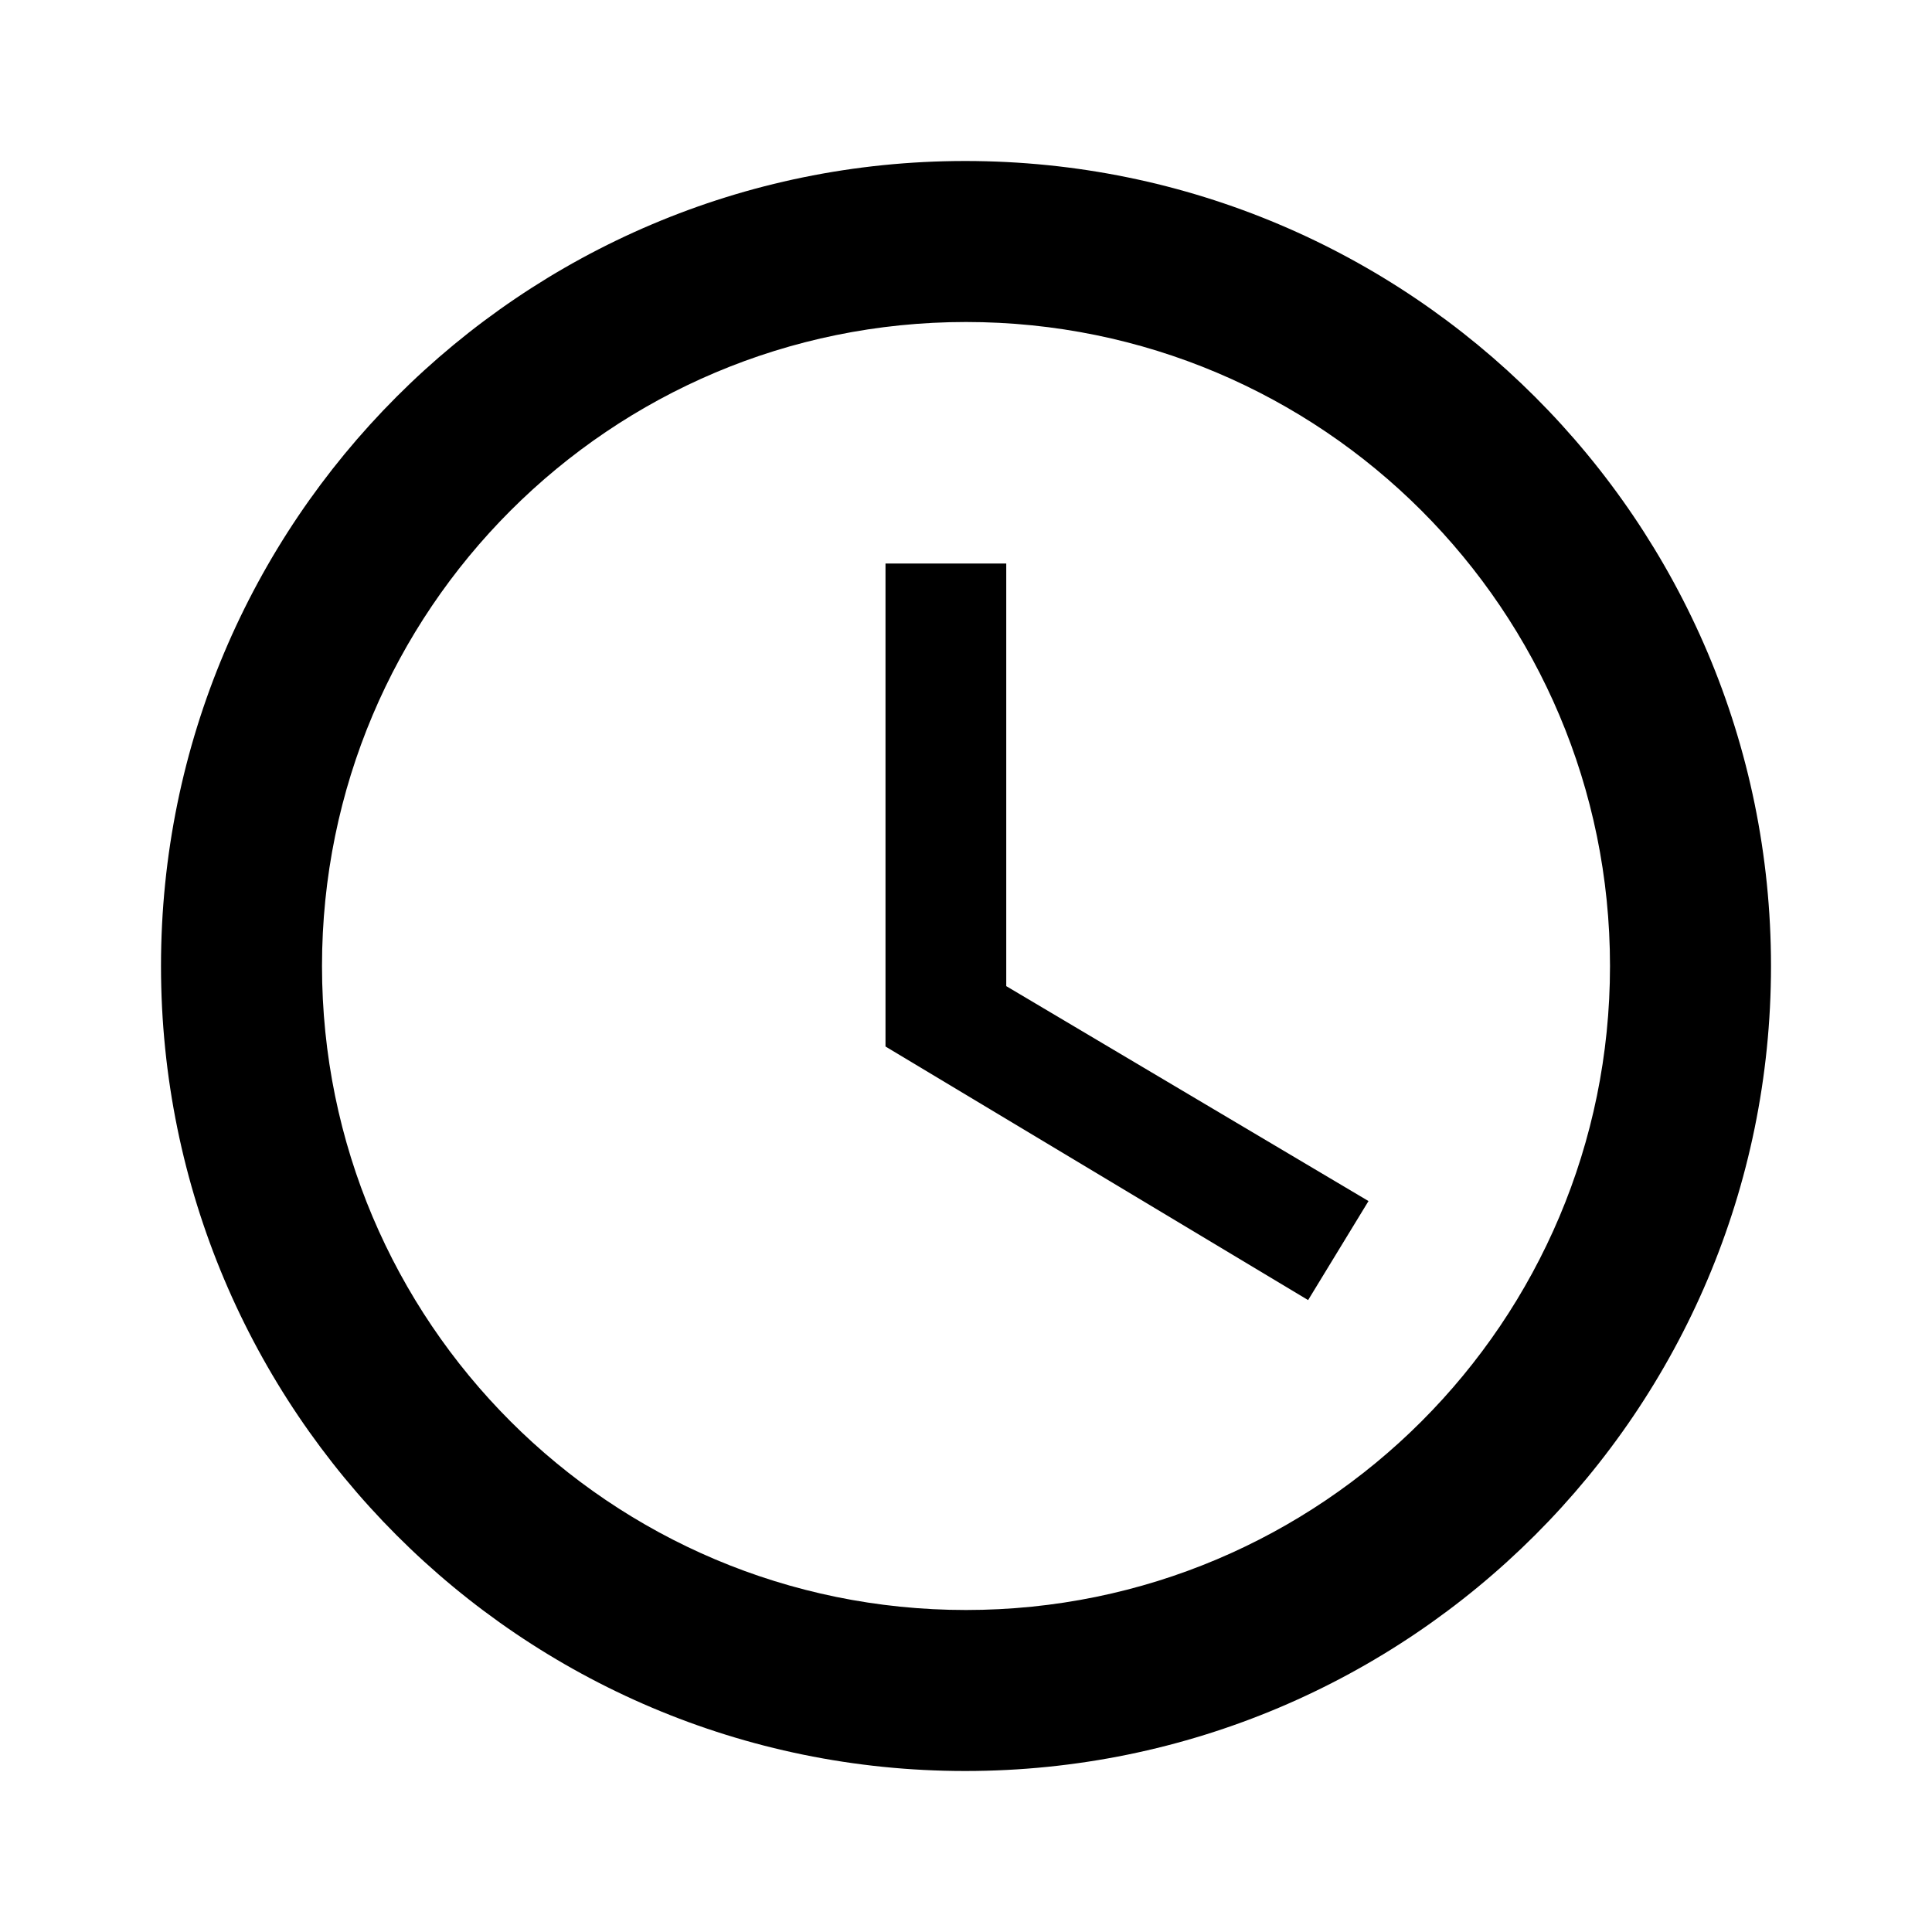
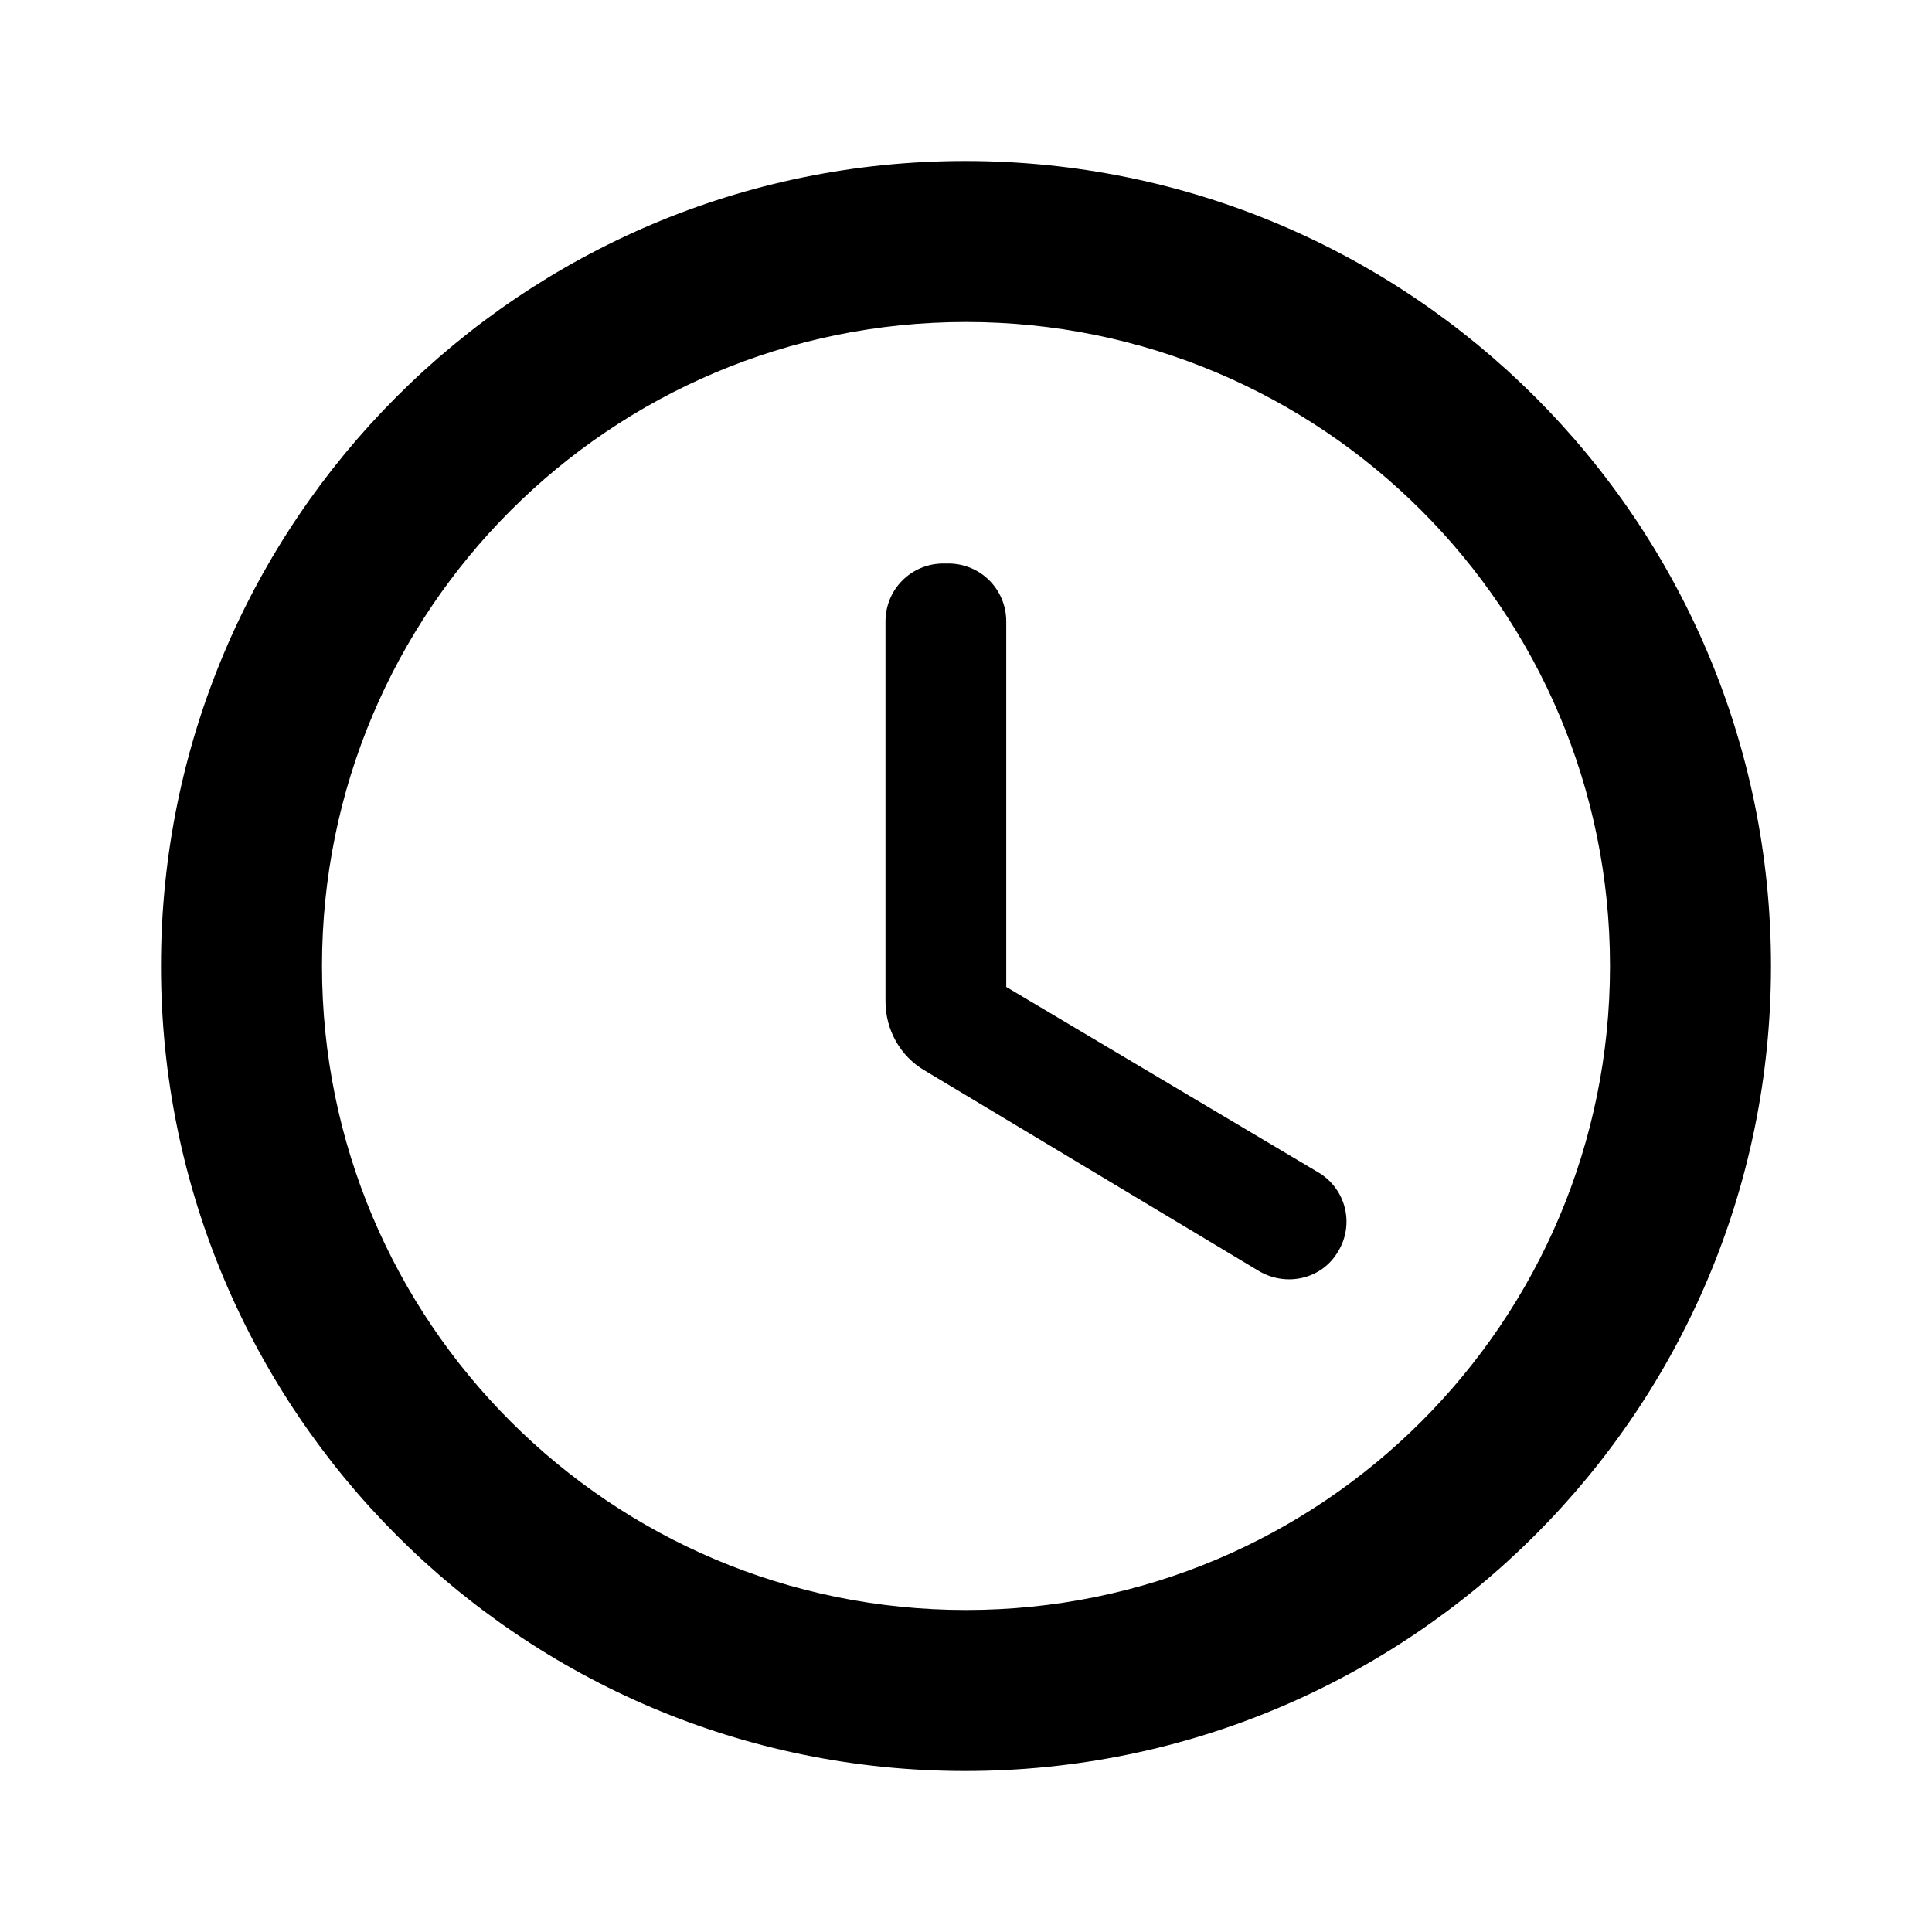
- <svg xmlns="http://www.w3.org/2000/svg" width="24" height="24" viewBox="0 0 24 24">
-   <path d="M11.99 2C6.47 2 2 6.48 2 12s4.47 10 9.99 10C17.52 22 22 17.52 22 12S17.52 2 11.99 2zM12 20c-4.42 0-8-3.58-8-8s3.58-8 8-8 8 3.58 8 8-3.58 8-8 8z" />
-   <path d="M0 0h24v24H0z" fill="none" />
-   <path d="M12.5 7H11v6l5.25 3.15.75-1.23-4.5-2.67z" />
+ <svg xmlns="http://www.w3.org/2000/svg" height="24" viewBox="0 0 24 24" width="24">
+   <path d="M0 0h24v24H0V0z" fill="none" />
+   <path d="M11.99 2C6.47 2 2 6.48 2 12s4.47 10 9.99 10C17.52 22 22 17.52 22 12S17.52 2 11.99 2zM12 20c-4.42 0-8-3.58-8-8s3.58-8 8-8 8 3.58 8 8-3.58 8-8 8zm-.22-13h-.06c-.4 0-.72.32-.72.72v4.72c0 .35.18.68.49.86l4.15 2.49c.34.2.78.1.98-.24a.71.71 0 00-.25-.99l-3.87-2.3V7.72c0-.4-.32-.72-.72-.72z" />
</svg>
